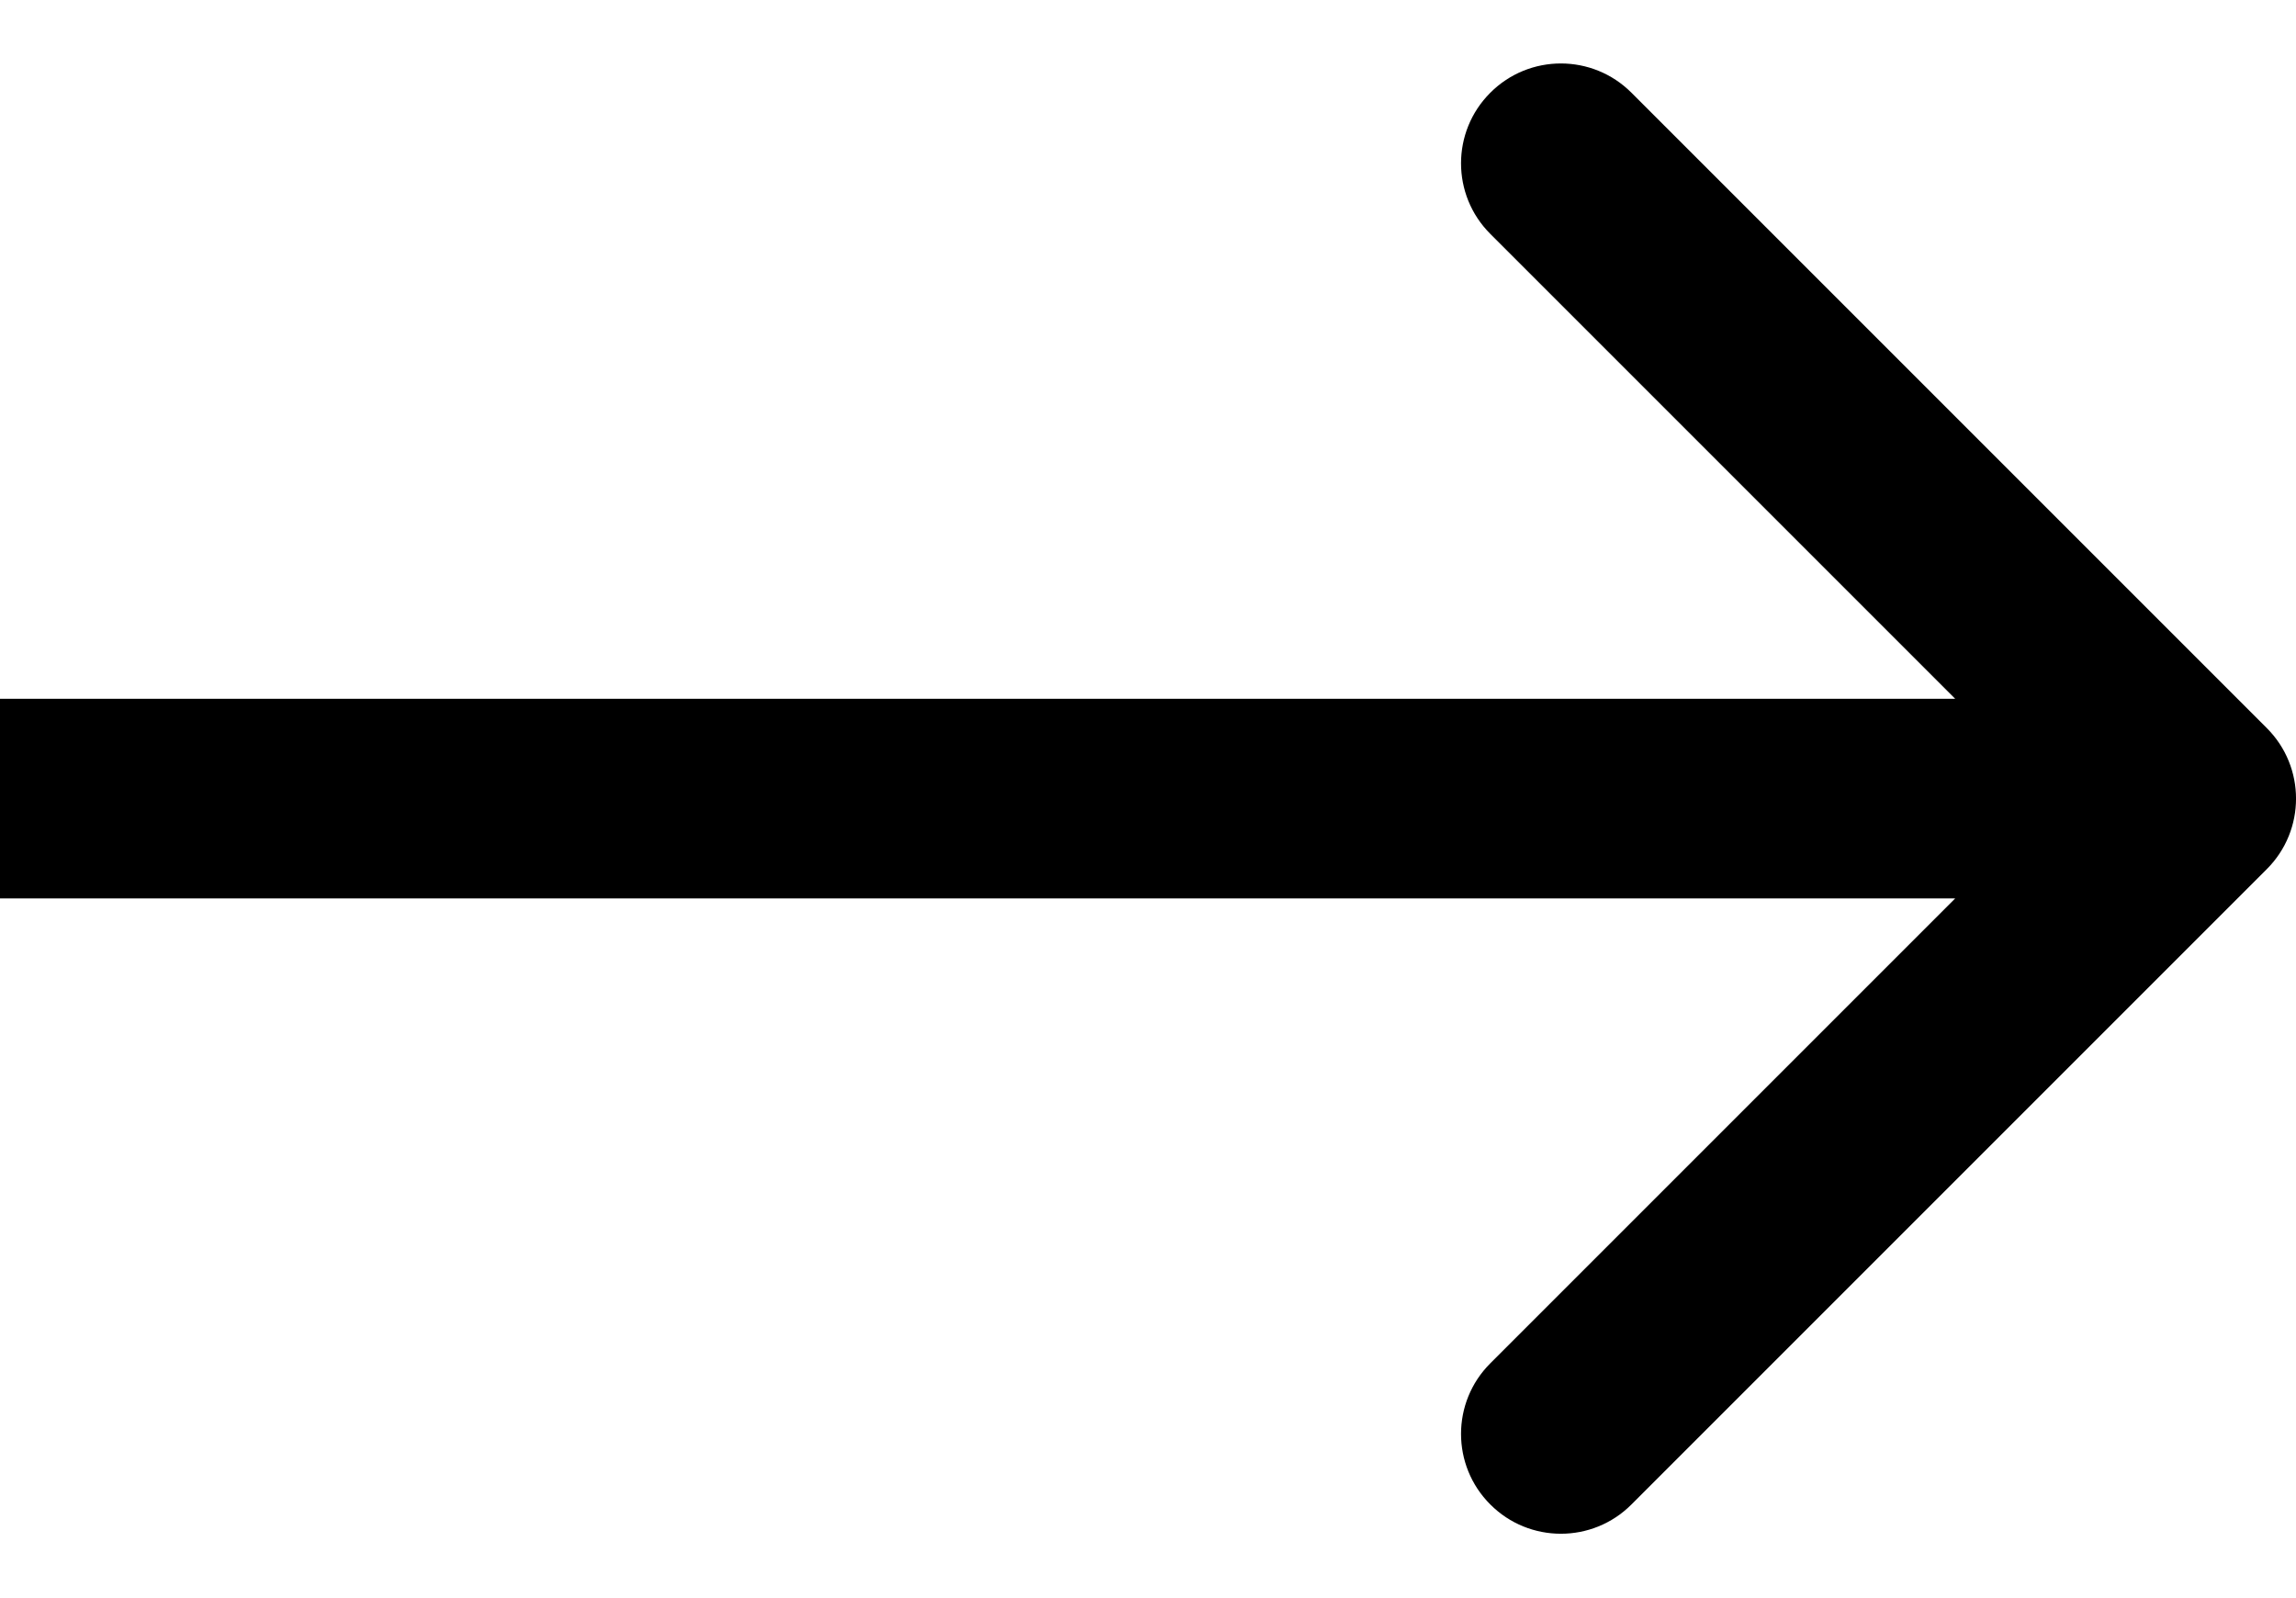
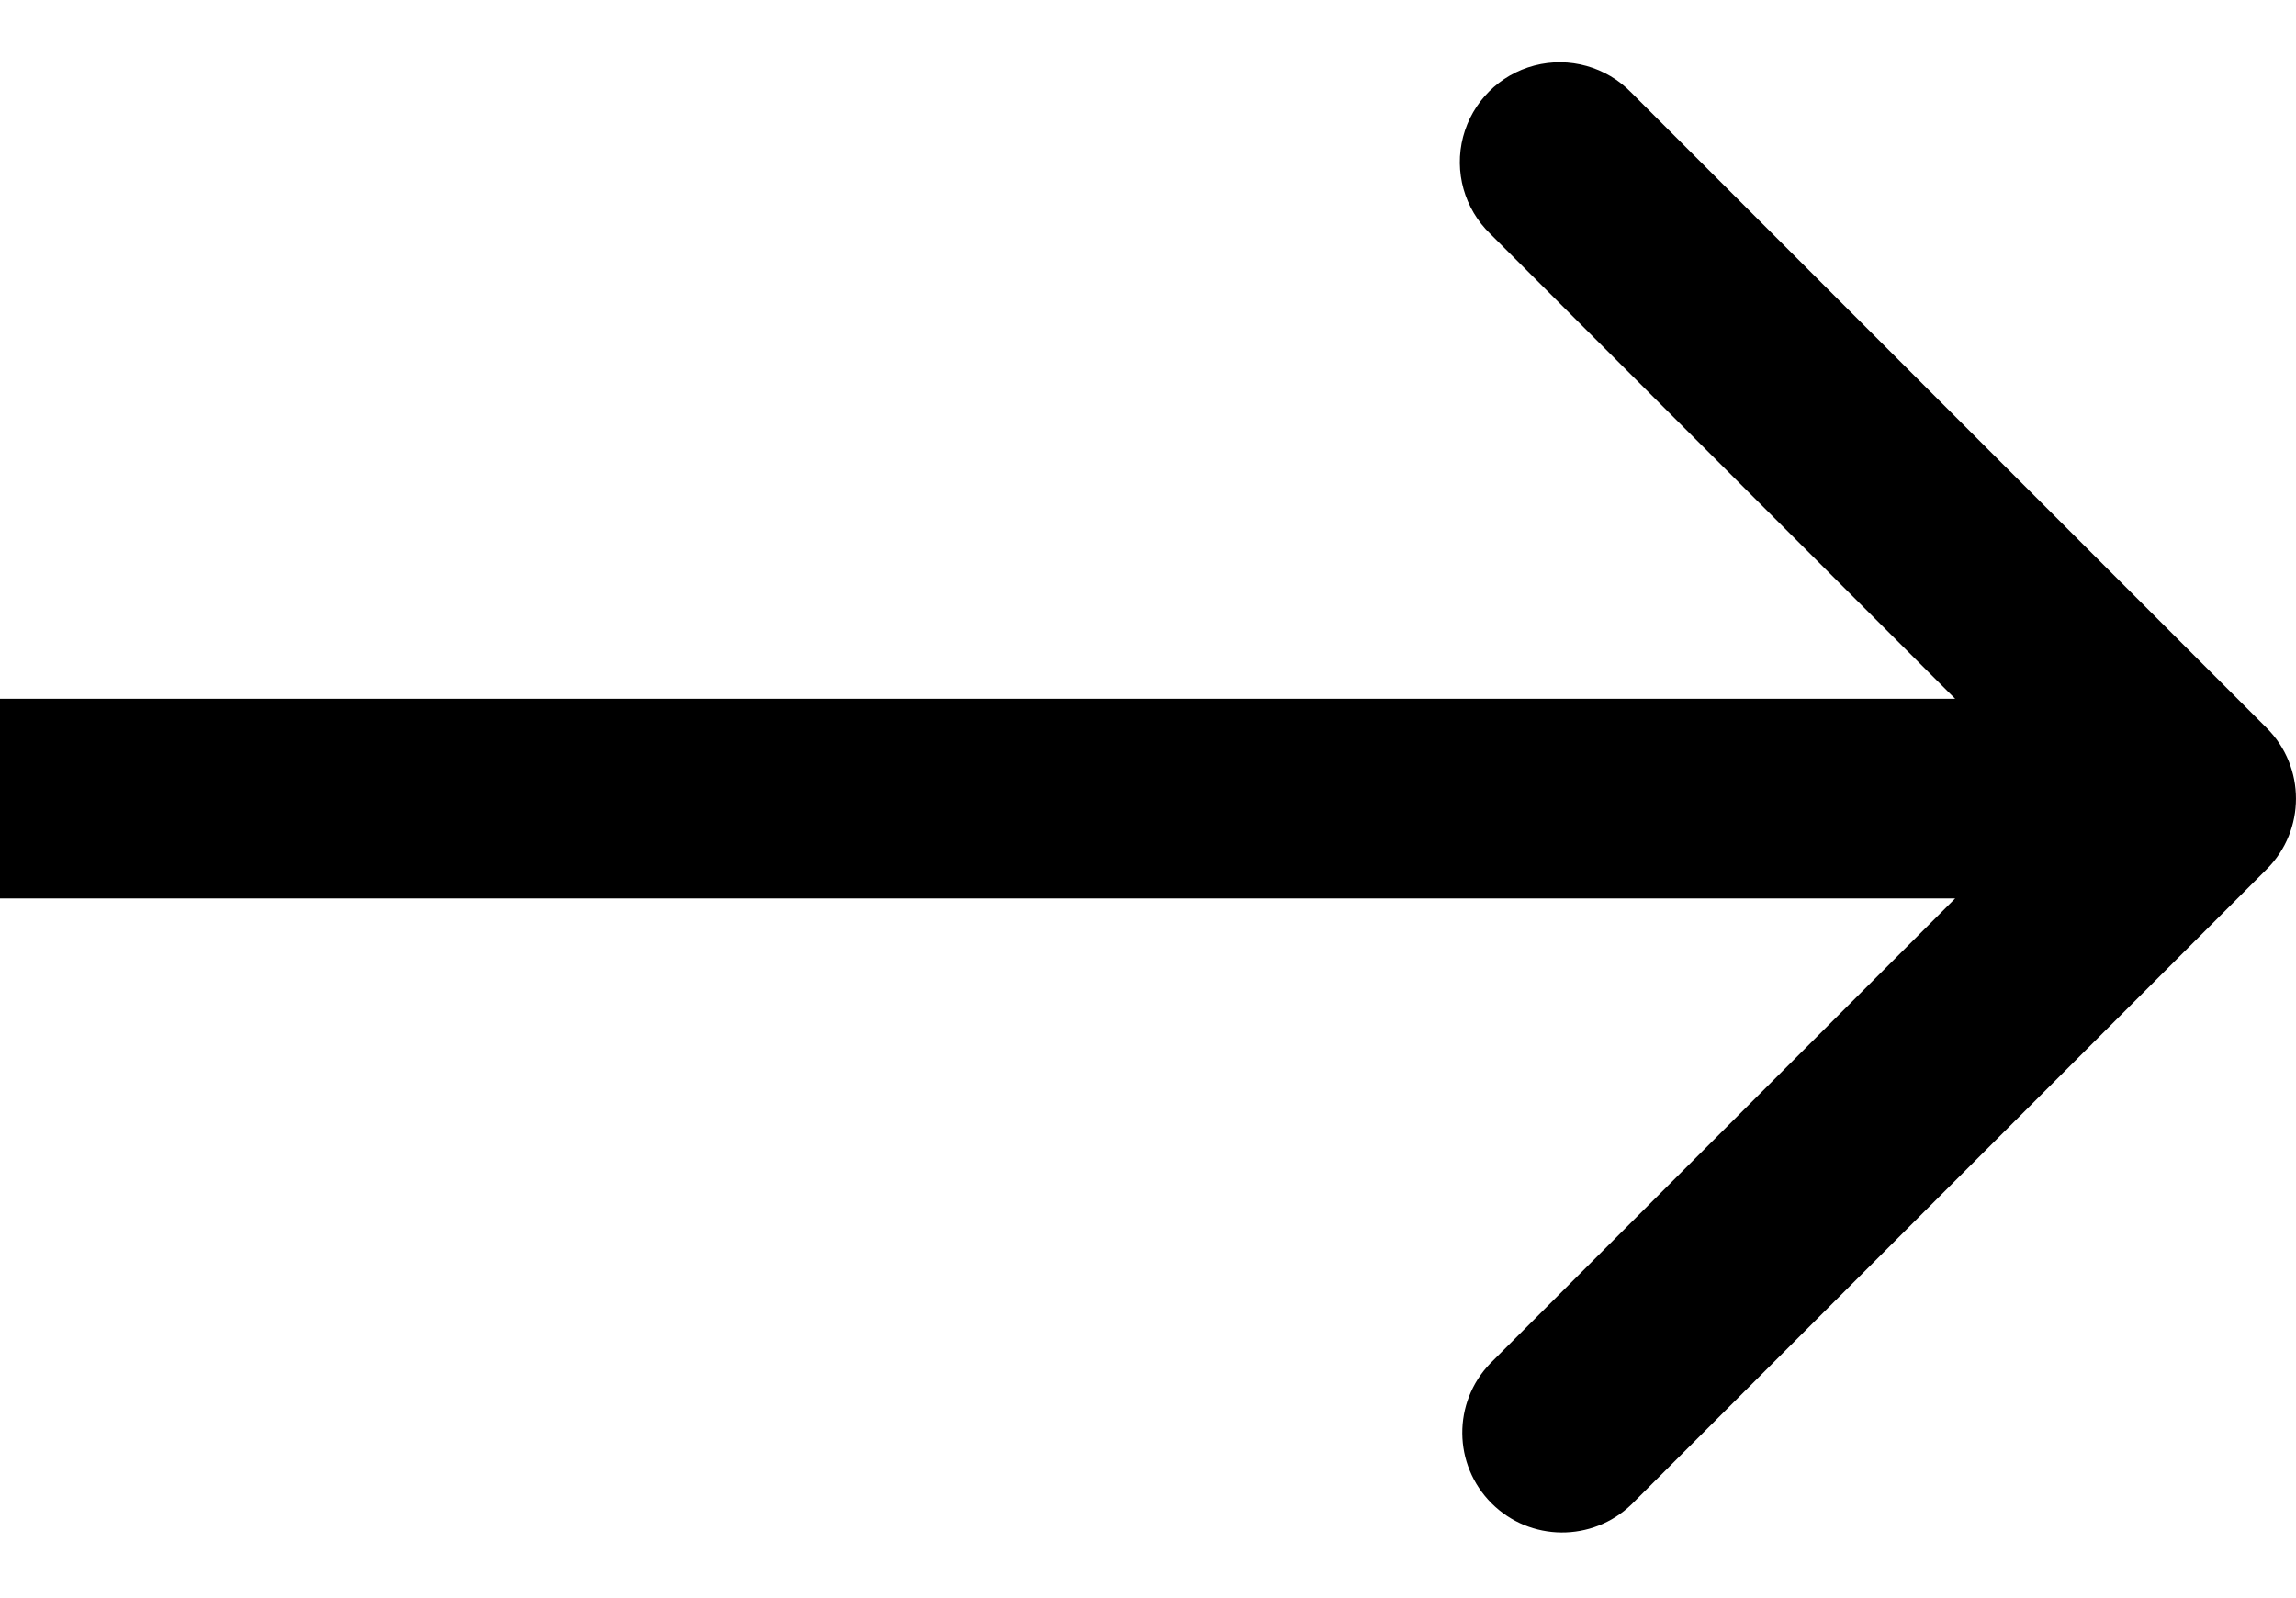
- <svg xmlns="http://www.w3.org/2000/svg" width="23" height="16" viewBox="0 0 23 16" fill="none">
-   <path d="M22.707 8.707C23.098 8.317 23.098 7.683 22.707 7.293L16.343 0.929C15.953 0.538 15.319 0.538 14.929 0.929C14.538 1.319 14.538 1.953 14.929 2.343L20.586 8L14.929 13.657C14.538 14.047 14.538 14.681 14.929 15.071C15.319 15.462 15.953 15.462 16.343 15.071L22.707 8.707ZM0 9H22V7H0L0 9Z" fill="black" />
+ <svg xmlns="http://www.w3.org/2000/svg" width="23" height="16" fill="none">
+   <path d="M22.707 8.707a1 1 0 0 0 0-1.414L16.343.929a1 1 0 1 0-1.414 1.414L20.586 8l-5.657 5.657a1 1 0 0 0 1.414 1.414l6.364-6.364ZM0 9h22V7H0v2Z" fill="#000" />
</svg>
